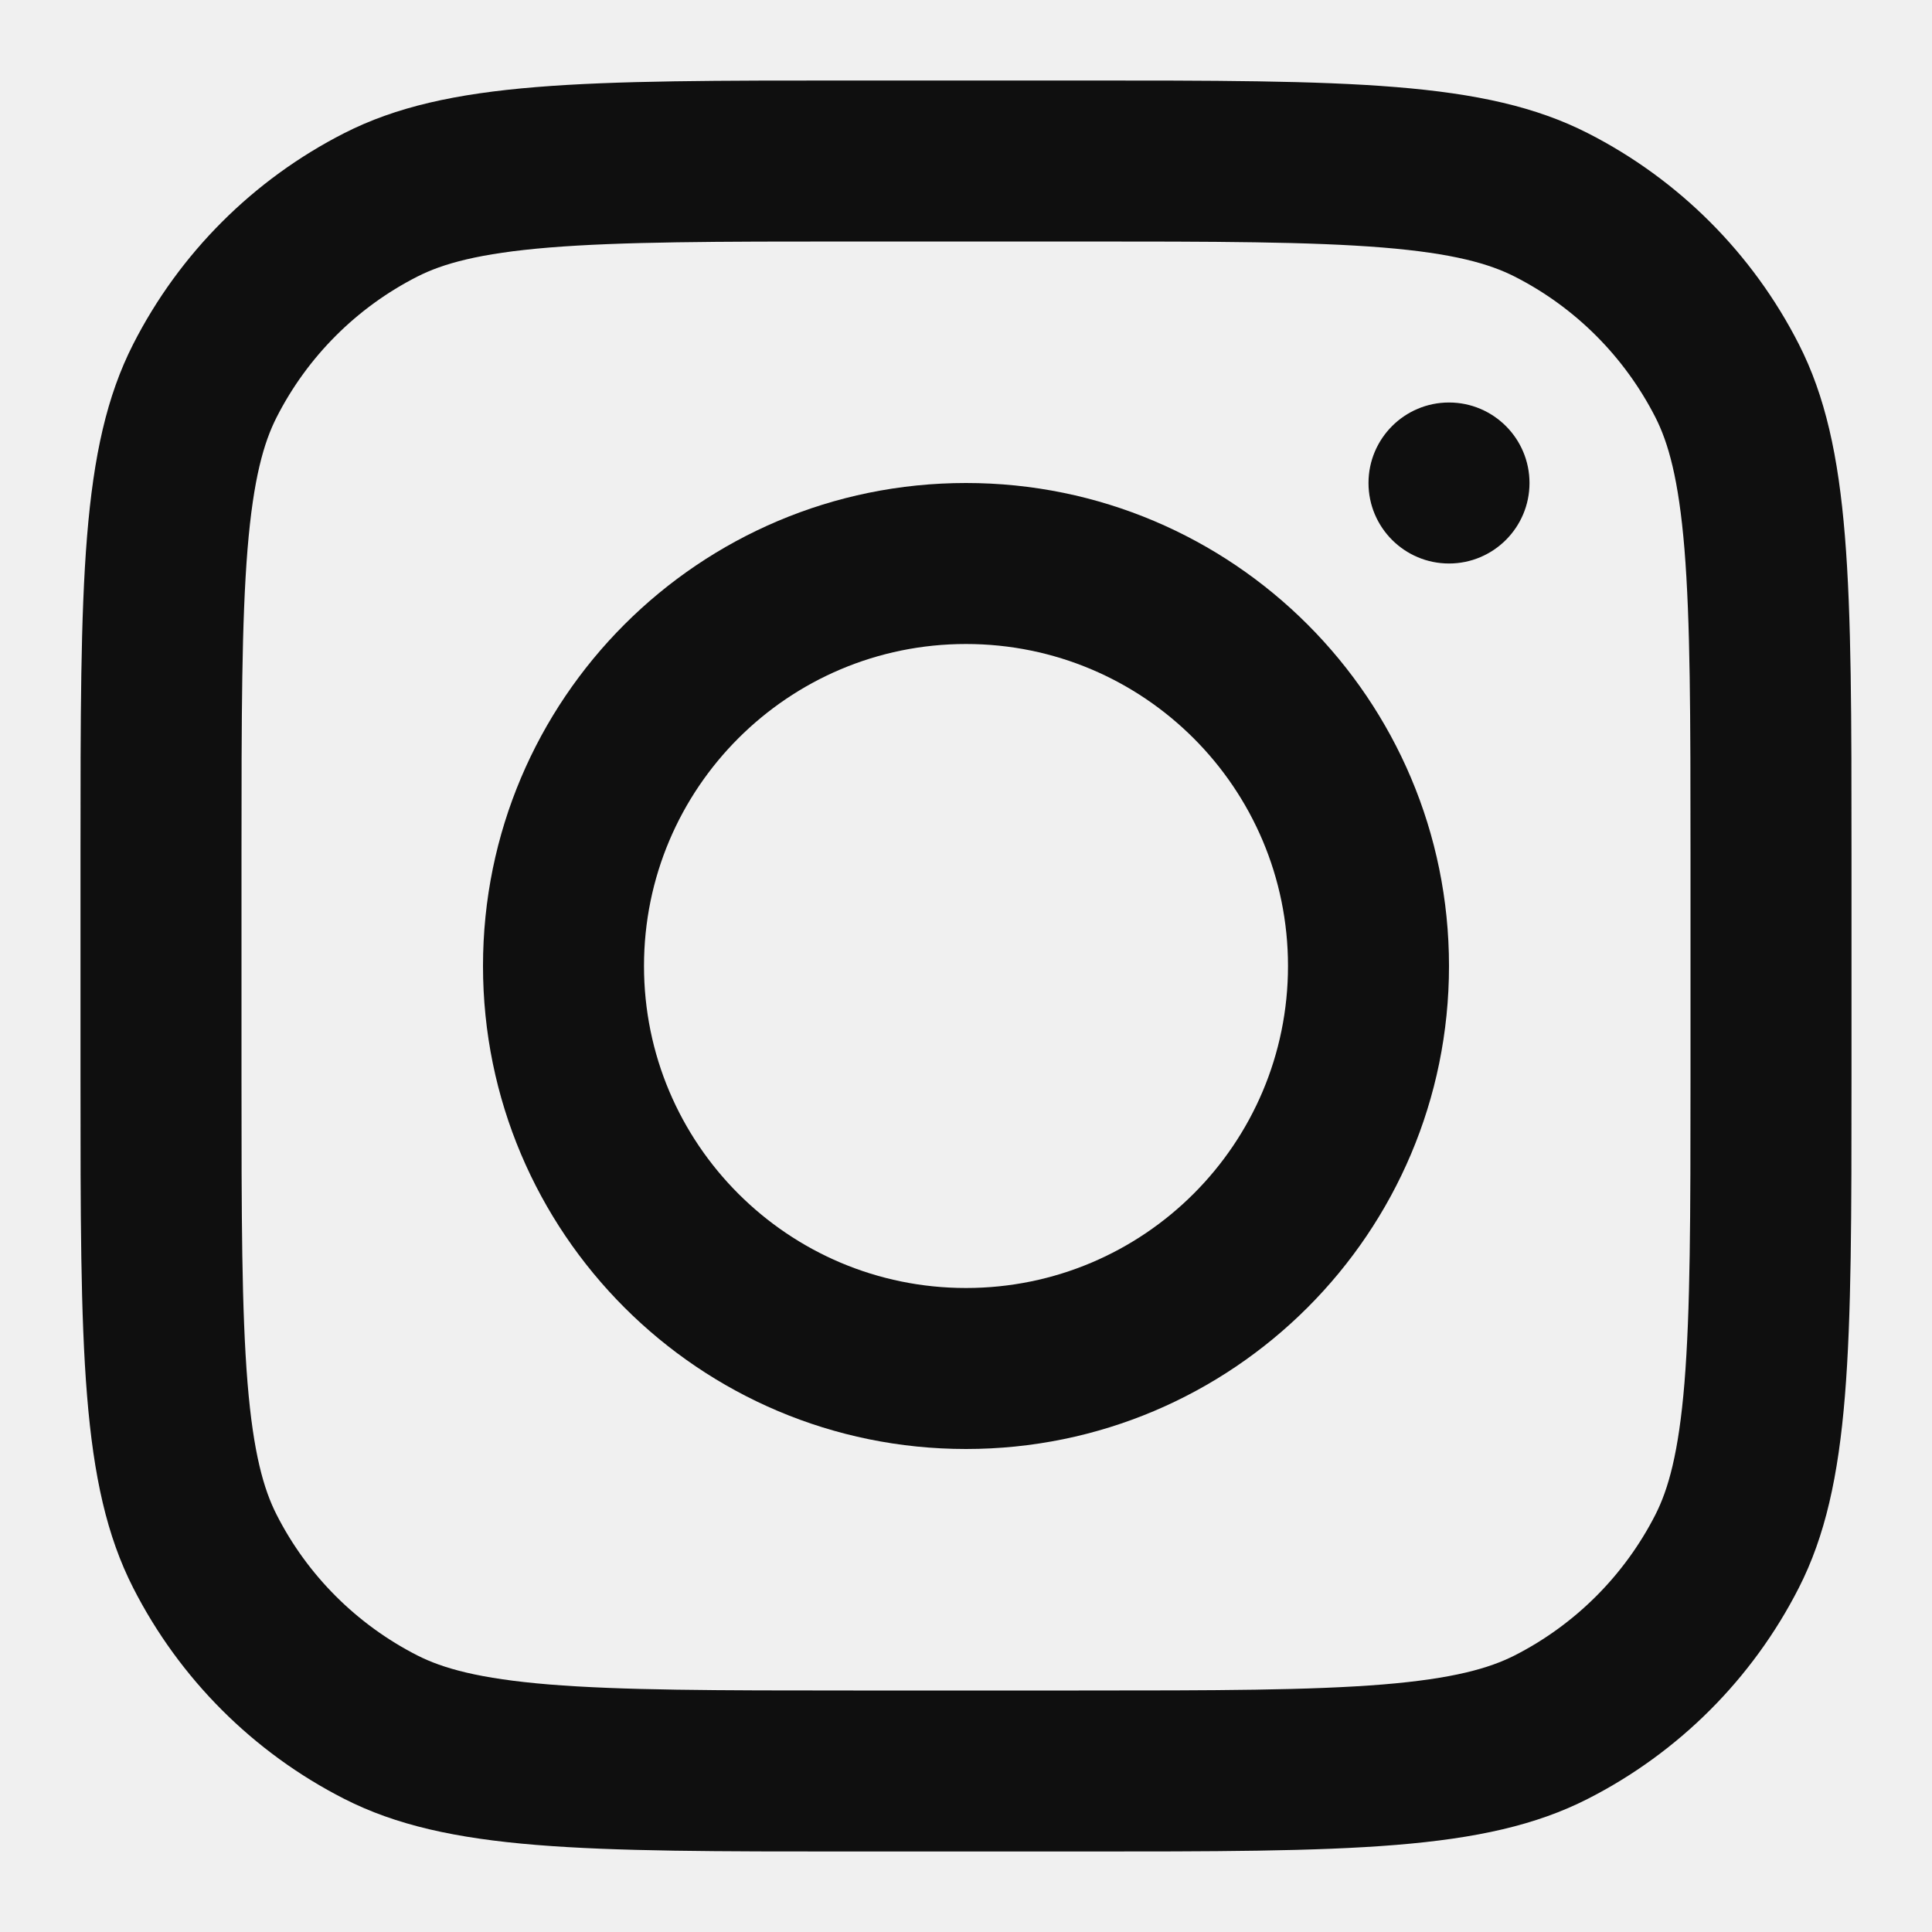
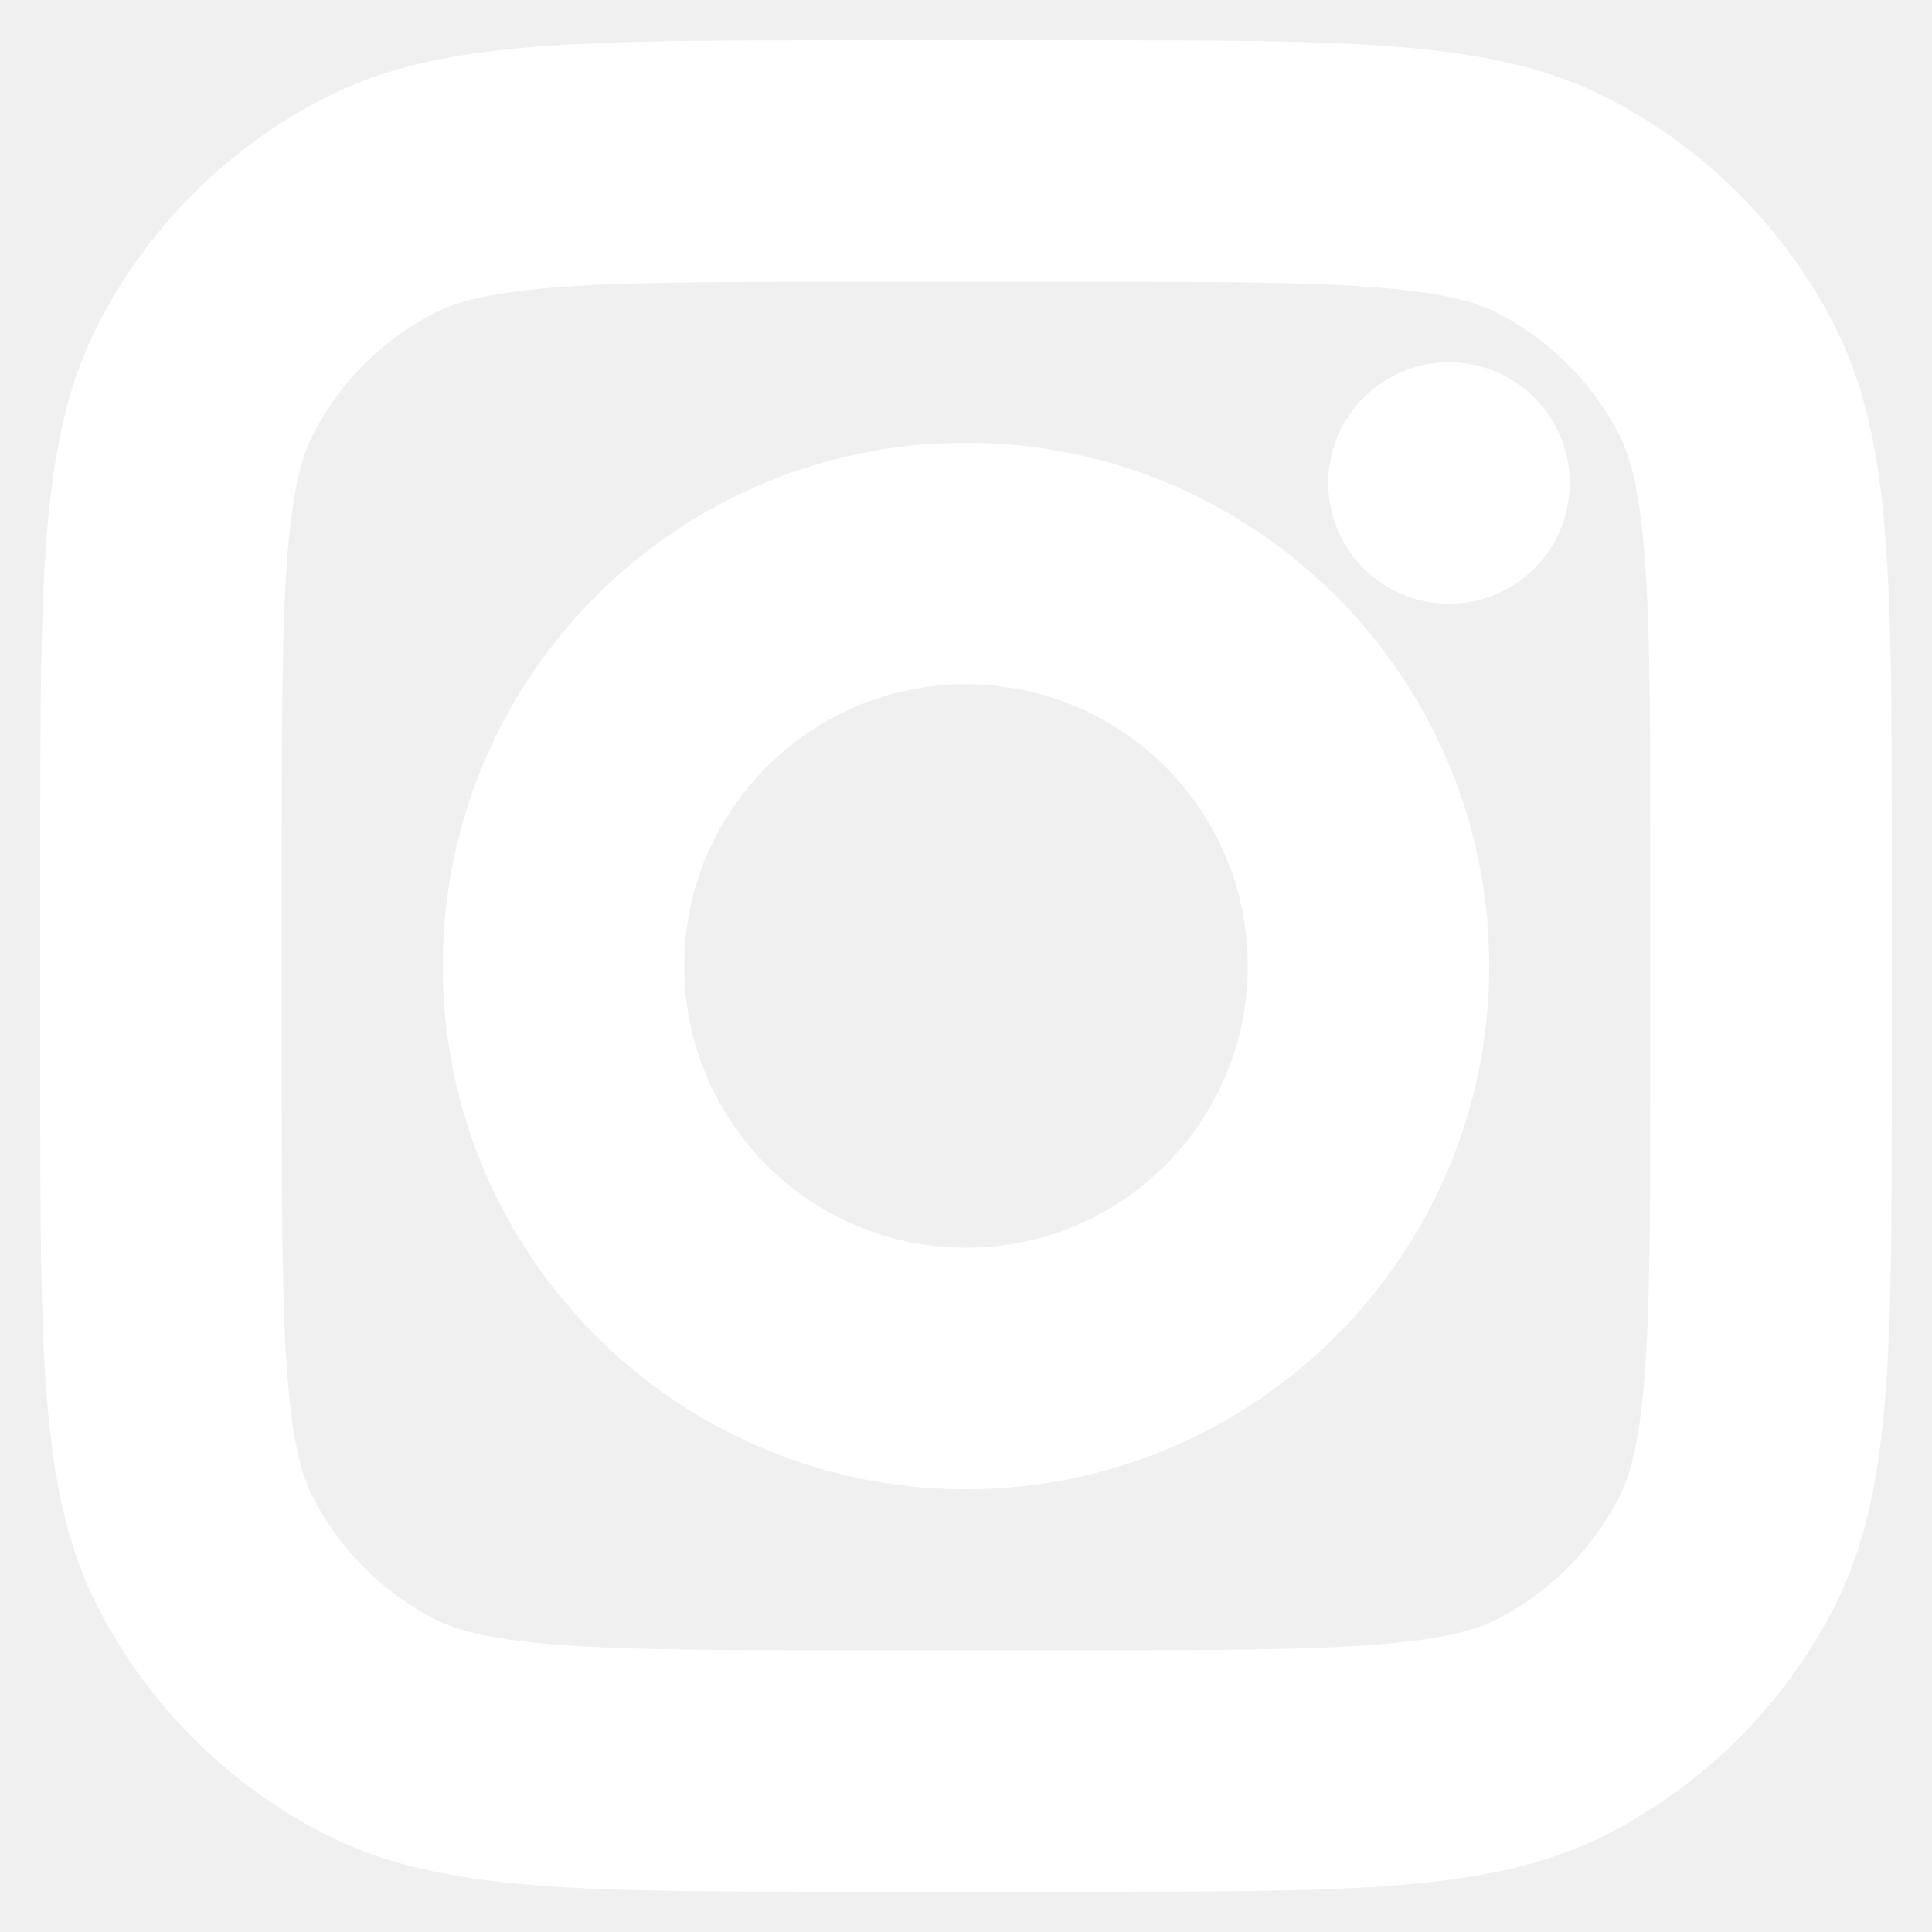
- <svg xmlns="http://www.w3.org/2000/svg" width="800px" height="800px" viewBox="0 0 24 24" fill="none">
-   <path fill-rule="evenodd" clip-rule="evenodd" d="M12 18C15.314 18 18 15.314 18 12C18 8.686 15.314 6 12 6C8.686 6 6 8.686 6 12C6 15.314 8.686 18 12 18ZM12 16C14.209 16 16 14.209 16 12C16 9.791 14.209 8 12 8C9.791 8 8 9.791 8 12C8 14.209 9.791 16 12 16Z" fill="#0F0F0F" />
-   <path d="M18 5C17.448 5 17 5.448 17 6C17 6.552 17.448 7 18 7C18.552 7 19 6.552 19 6C19 5.448 18.552 5 18 5Z" fill="#0F0F0F" />
-   <path fill-rule="evenodd" clip-rule="evenodd" d="M1.654 4.276C1 5.56 1 7.24 1 10.6V13.4C1 16.76 1 18.441 1.654 19.724C2.229 20.853 3.147 21.771 4.276 22.346C5.56 23 7.24 23 10.6 23H13.4C16.76 23 18.441 23 19.724 22.346C20.853 21.771 21.771 20.853 22.346 19.724C23 18.441 23 16.76 23 13.4V10.6C23 7.24 23 5.56 22.346 4.276C21.771 3.147 20.853 2.229 19.724 1.654C18.441 1 16.76 1 13.4 1H10.6C7.24 1 5.56 1 4.276 1.654C3.147 2.229 2.229 3.147 1.654 4.276ZM13.4 3H10.6C8.887 3 7.722 3.002 6.822 3.075C5.945 3.147 5.497 3.277 5.184 3.436C4.431 3.819 3.819 4.431 3.436 5.184C3.277 5.497 3.147 5.945 3.075 6.822C3.002 7.722 3 8.887 3 10.6V13.4C3 15.113 3.002 16.278 3.075 17.178C3.147 18.055 3.277 18.503 3.436 18.816C3.819 19.569 4.431 20.18 5.184 20.564C5.497 20.723 5.945 20.853 6.822 20.925C7.722 20.998 8.887 21 10.6 21H13.4C15.113 21 16.278 20.998 17.178 20.925C18.055 20.853 18.503 20.723 18.816 20.564C19.569 20.18 20.18 19.569 20.564 18.816C20.723 18.503 20.853 18.055 20.925 17.178C20.998 16.278 21 15.113 21 13.4V10.6C21 8.887 20.998 7.722 20.925 6.822C20.853 5.945 20.723 5.497 20.564 5.184C20.18 4.431 19.569 3.819 18.816 3.436C18.503 3.277 18.055 3.147 17.178 3.075C16.278 3.002 15.113 3 13.4 3Z" fill="#0F0F0F" />
+ <svg xmlns="http://www.w3.org/2000/svg" width="800px" height="800px" viewBox="0 0 24 24" fill="none" stroke="#fff">
+   <g id="SVGRepo_bgCarrier" stroke-width="0" />
+   <g id="SVGRepo_tracerCarrier" stroke-linecap="round" stroke-linejoin="round" />
+   <g id="SVGRepo_iconCarrier">
+     <path fill-rule="evenodd" clip-rule="evenodd" d="M12 18C15.314 18 18 15.314 18 12C18 8.686 15.314 6 12 6C8.686 6 6 8.686 6 12C6 15.314 8.686 18 12 18ZM12 16C14.209 16 16 14.209 16 12C16 9.791 14.209 8 12 8C9.791 8 8 9.791 8 12C8 14.209 9.791 16 12 16Z" fill="#fff" />
+     <path d="M18 5C17.448 5 17 5.448 17 6C17 6.552 17.448 7 18 7C18.552 7 19 6.552 19 6C19 5.448 18.552 5 18 5Z" fill="#fff" />
+     <path fill-rule="evenodd" clip-rule="evenodd" d="M1.654 4.276C1 5.56 1 7.24 1 10.6V13.4C1 16.76 1 18.441 1.654 19.724C2.229 20.853 3.147 21.771 4.276 22.346C5.56 23 7.24 23 10.6 23H13.4C16.76 23 18.441 23 19.724 22.346C20.853 21.771 21.771 20.853 22.346 19.724C23 18.441 23 16.76 23 13.4V10.6C23 7.24 23 5.56 22.346 4.276C21.771 3.147 20.853 2.229 19.724 1.654C18.441 1 16.76 1 13.4 1H10.6C7.24 1 5.56 1 4.276 1.654C3.147 2.229 2.229 3.147 1.654 4.276ZM13.4 3H10.6C8.887 3 7.722 3.002 6.822 3.075C5.945 3.147 5.497 3.277 5.184 3.436C4.431 3.819 3.819 4.431 3.436 5.184C3.277 5.497 3.147 5.945 3.075 6.822C3.002 7.722 3 8.887 3 10.6V13.4C3 15.113 3.002 16.278 3.075 17.178C3.147 18.055 3.277 18.503 3.436 18.816C3.819 19.569 4.431 20.18 5.184 20.564C5.497 20.723 5.945 20.853 6.822 20.925C7.722 20.998 8.887 21 10.6 21H13.4C15.113 21 16.278 20.998 17.178 20.925C18.055 20.853 18.503 20.723 18.816 20.564C19.569 20.18 20.18 19.569 20.564 18.816C20.723 18.503 20.853 18.055 20.925 17.178C20.998 16.278 21 15.113 21 13.4V10.6C21 8.887 20.998 7.722 20.925 6.822C20.853 5.945 20.723 5.497 20.564 5.184C20.18 4.431 19.569 3.819 18.816 3.436C18.503 3.277 18.055 3.147 17.178 3.075C16.278 3.002 15.113 3 13.4 3Z" fill="#fff" />
+   </g>
</svg>
